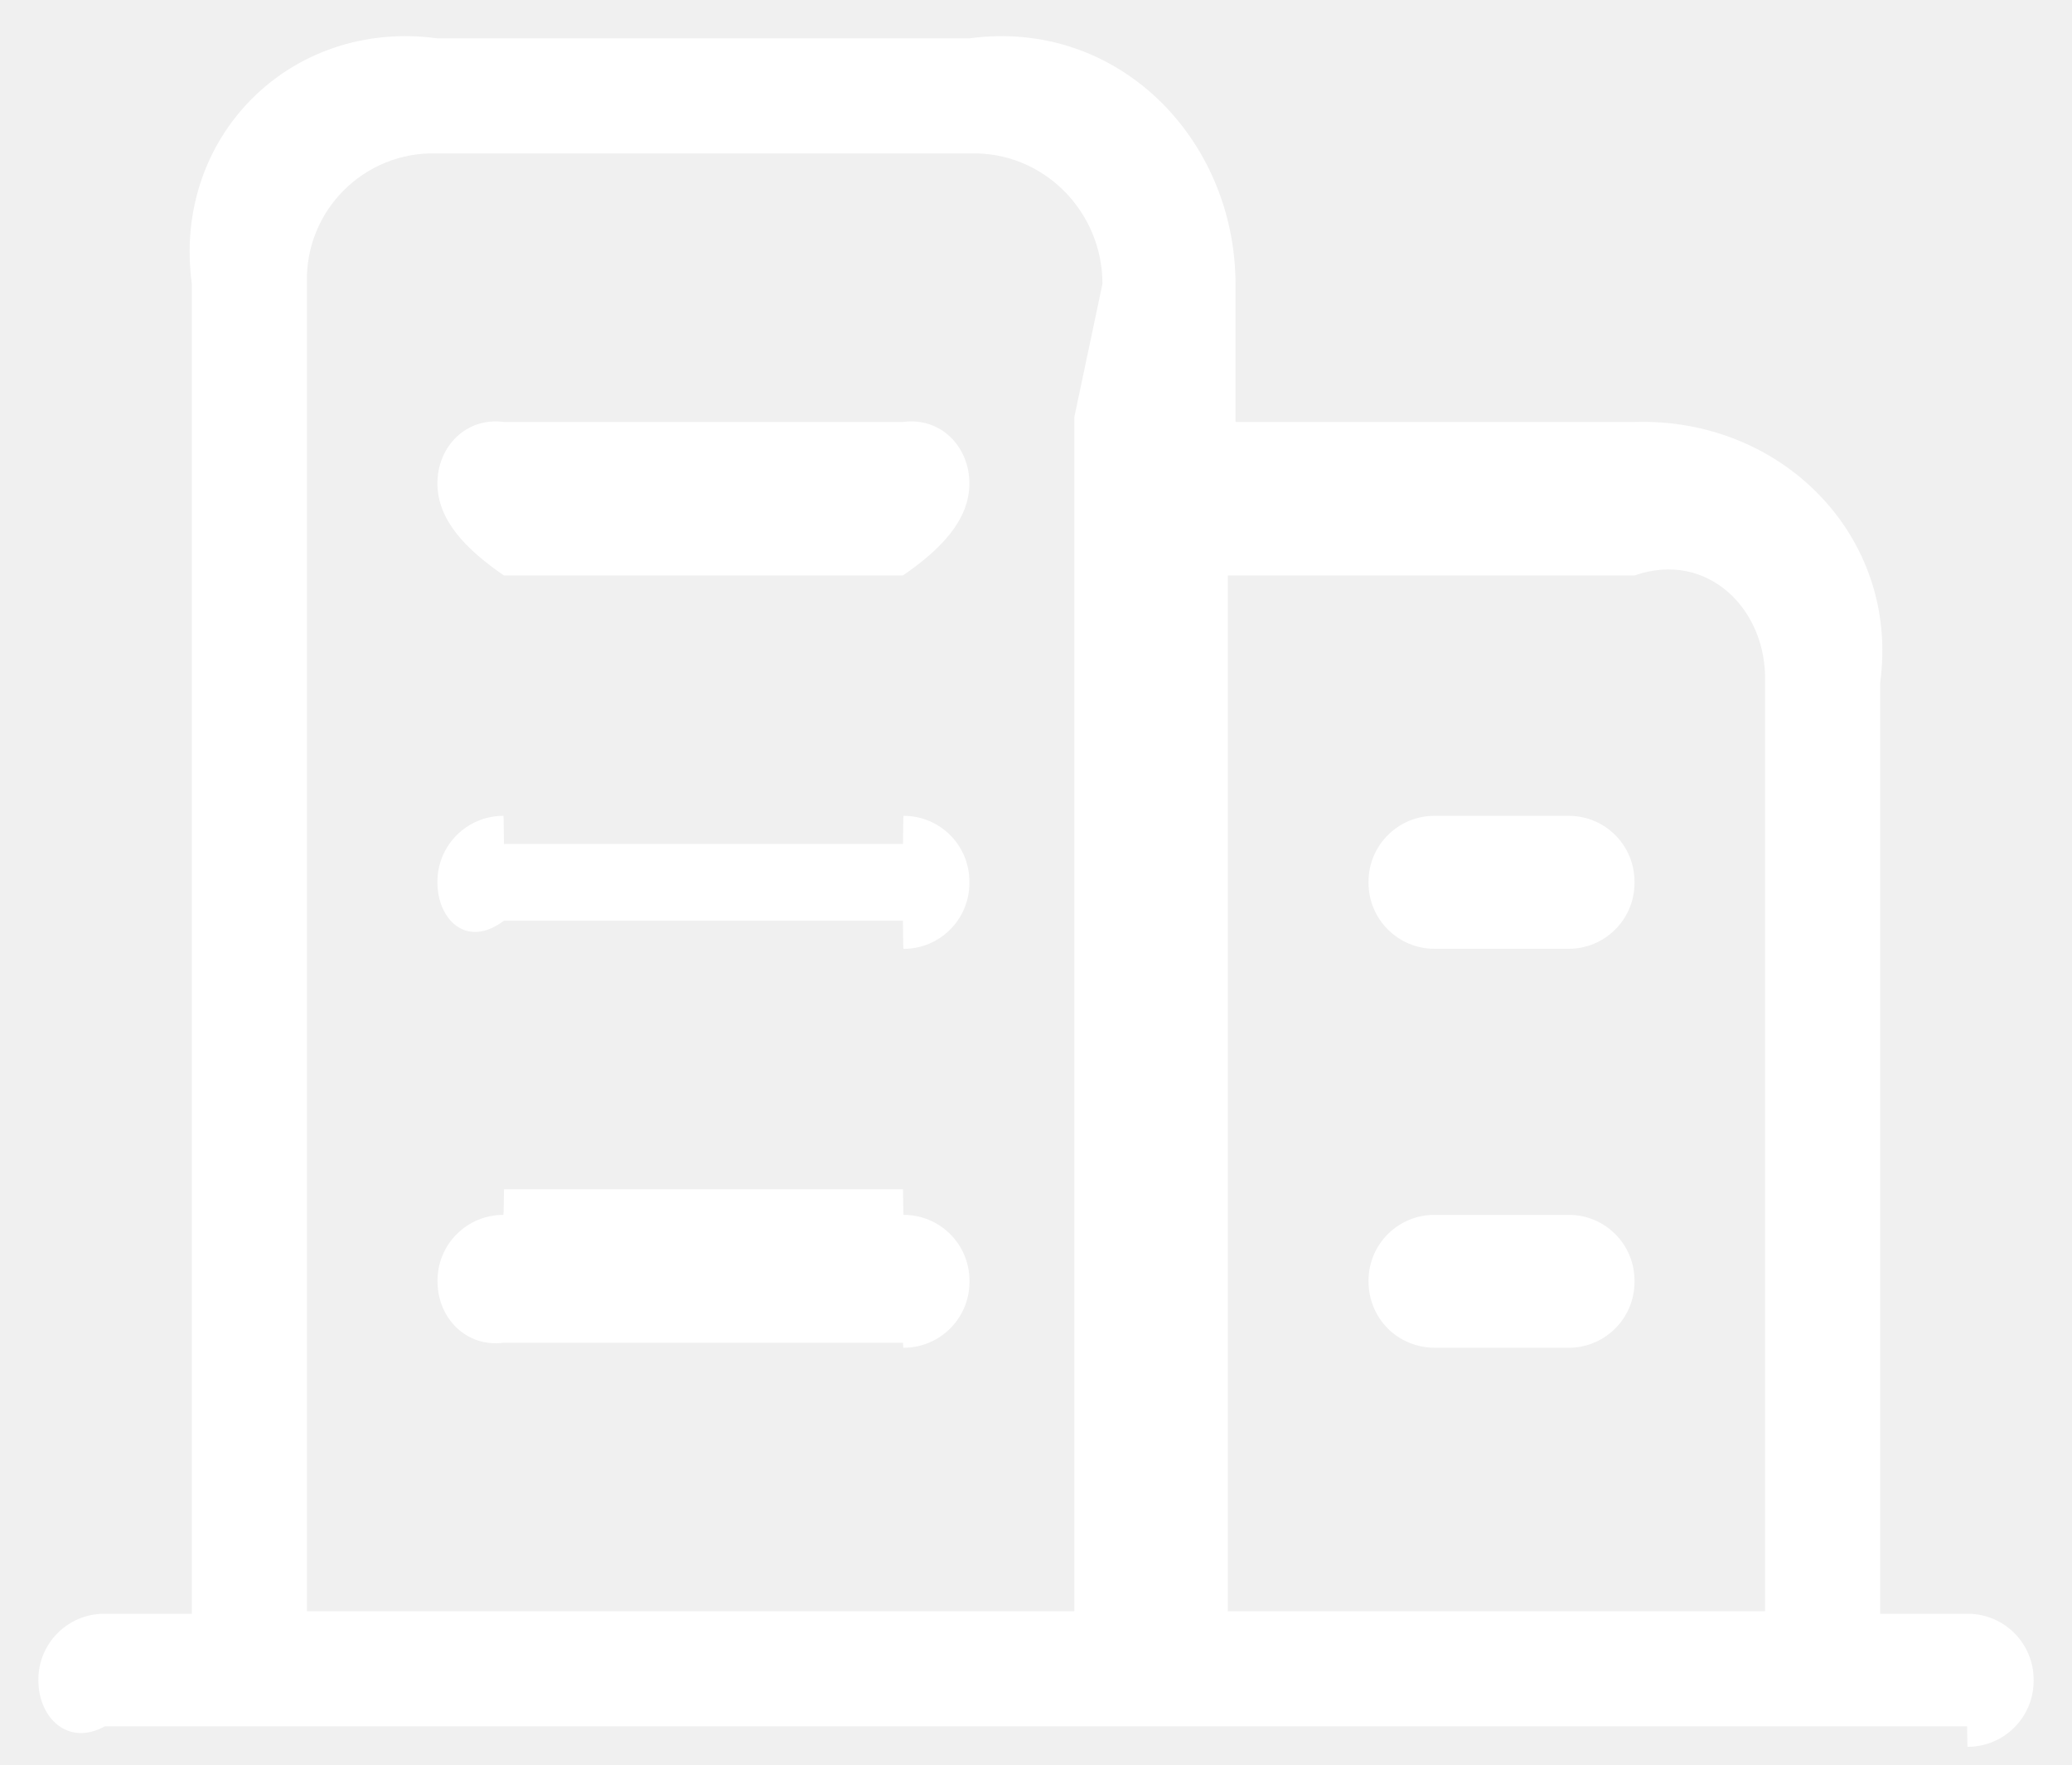
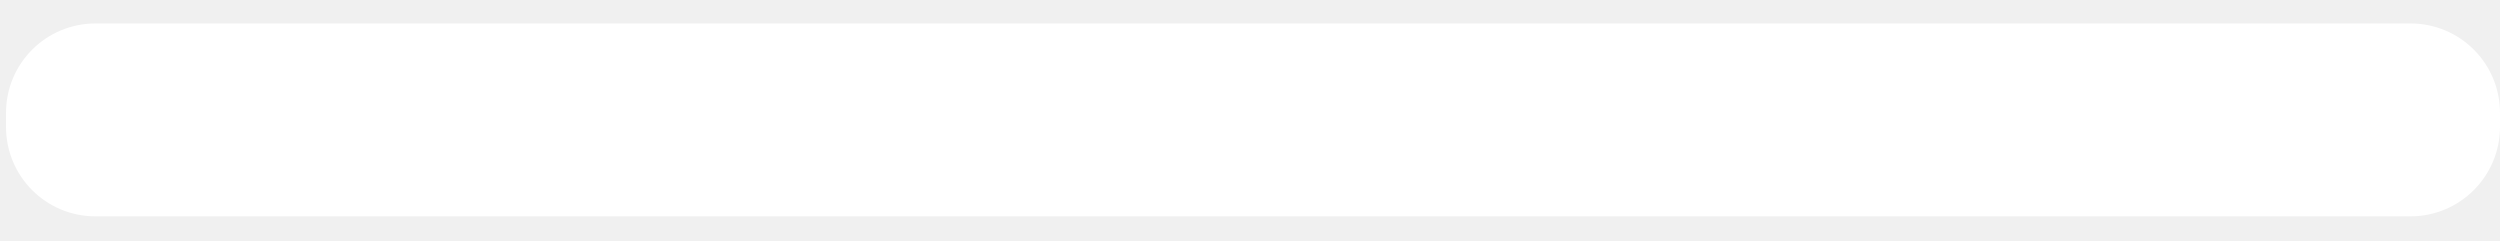
- <svg xmlns="http://www.w3.org/2000/svg" version="1.1" width="54px" height="46px">
-   <g transform="matrix(1 0 0 1 -2079 -897 )">
-     <path d="M 51.282 42.066  C 51.277 42.066  51.271 42.066  51.266 42.066  L 49 42.066  L 49 17.8  C 49.522 13.975  46.425 10.878  42.6 11  L 32.2 11  L 32.2 7.4  C 32.188 3.575  29.091 0.478  25.266 1  L 11.4 1  C 7.575 0.478  4.478 3.575  5 7.4  L 5 42.066  L 2.732 42.066  C 2.727 42.066  2.721 42.066  2.716 42.066  C 1.768 42.066  1 42.834  1 43.782  C 1 43.788  1 43.794  1 43.8  C 1 44.768  1.762 45.534  2.732 45  L 51.266 45  C 51.271 45.534  51.275 45.534  51.28 45.534  C 52.23 45.534  53 44.764  53 43.814  C 53 43.809  53 43.805  53 43.8  C 53 43.795  53 43.789  53 43.784  C 53 42.835  52.231 42.066  51.282 42.066  Z M 28.732 7.4  L 28 10.866  L 28 42  L 8 42  L 8 7.4  C 7.934 5.494  9.492 3.934  11.4 4  L 25.266 4  C 27.174 3.934  28.732 5.494  28.732 7.4  Z M 46 17.8  L 46 42  L 32 42  L 32 15  L 42.6 15  C 44.506 14.334  46.066 15.894  46 17.8  Z M 25.264 12.6  C 25.264 11.63  24.504 10.866  23.534 11  L 13.134 11  C 12.162 10.866  11.4 11.63  11.4 12.6  C 11.4 13.57  12.162 14.332  13.132 15  L 23.532 15  C 24.502 14.332  25.264 13.57  25.264 12.6  Z M 23.55 21.266  C 23.545 21.266  23.539 21.266  23.534 22  L 13.134 22  C 13.129 21.266  13.123 21.266  13.118 21.266  C 12.169 21.266  11.4 22.035  11.4 22.984  C 11.4 22.989  11.4 22.995  11.4 23  C 11.4 23.97  12.162 24.734  13.132 24  L 23.532 24  C 23.537 24.734  23.543 24.734  23.548 24.734  C 24.496 24.734  25.264 23.966  25.264 23.018  C 25.264 23.012  25.264 23.006  25.264 23  C 25.264 22.993  25.264 22.987  25.264 22.98  C 25.264 22.033  24.497 21.266  23.55 21.266  Z M 23.552 31.668  C 23.546 31.668  23.54 31.668  23.534 31  L 13.134 31  C 13.128 31.668  13.122 31.668  13.116 31.668  C 12.169 31.668  11.402 32.435  11.402 33.382  C 11.402 33.387  11.402 33.393  11.402 33.398  C 11.402 34.37  12.164 35.132  13.134 35  L 23.534 35  C 23.539 35.132  23.545 35.132  23.55 35.132  C 24.498 35.132  25.266 34.364  25.266 33.416  C 25.266 33.41  25.266 33.404  25.266 33.398  C 25.266 33.393  25.266 33.387  25.266 33.382  C 25.266 32.435  24.499 31.668  23.552 31.668  Z M 40.884 21.266  C 40.879 21.266  40.873 21.266  40.868 21.266  L 37.4 21.266  C 37.395 21.266  37.389 21.266  37.384 21.266  C 36.435 21.266  35.666 22.035  35.666 22.984  C 35.666 22.989  35.666 22.993  35.666 22.998  C 35.666 23.003  35.666 23.007  35.666 23.012  C 35.666 23.962  36.436 24.732  37.386 24.732  C 37.391 24.732  37.395 24.732  37.4 24.732  L 40.866 24.732  C 40.871 24.732  40.877 24.732  40.882 24.732  C 41.83 24.732  42.598 23.964  42.598 23.016  C 42.598 23.01  42.598 23.004  42.598 22.998  C 42.598 22.992  42.598 22.986  42.598 22.98  C 42.598 22.033  41.831 21.266  40.884 21.266  Z M 40.886 31.668  C 40.88 31.668  40.874 31.668  40.868 31.668  L 37.4 31.668  C 37.394 31.668  37.388 31.668  37.382 31.668  C 36.434 31.668  35.666 32.436  35.666 33.384  C 35.666 33.389  35.666 33.393  35.666 33.398  C 35.666 34.37  36.43 35.132  37.4 35.132  L 40.866 35.132  C 40.871 35.132  40.877 35.132  40.882 35.132  C 41.83 35.132  42.598 34.364  42.598 33.416  C 42.598 33.41  42.598 33.404  42.598 33.398  C 42.598 33.392  42.598 33.386  42.598 33.38  C 42.598 32.434  41.832 31.668  40.886 31.668  Z " fill-rule="nonzero" fill="#ffffff" stroke="none" transform="matrix(1 0 0 1 2079 897 )" />
+ <svg xmlns="http://www.w3.org/2000/svg" version="1.1" width="52px" height="5px">
+   <g transform="matrix(1 0 0 1 -2039 -842 )">
+     <path d="M 52 2.638  C 52 3.669  51.163 4.5  50.138 4.5  L 1.988 4.5  C 0.956 4.5  0.125 3.669  0.125 2.638  L 0.125 2.35  C 0.125 1.319  0.956 0.488  1.988 0.488  L 50.138 0.488  C 51.169 0.488  52 1.319  52 2.35  L 52 2.638  Z " fill-rule="nonzero" fill="#ffffff" stroke="none" transform="matrix(1 0 0 1 2039 842 )" />
  </g>
</svg>
